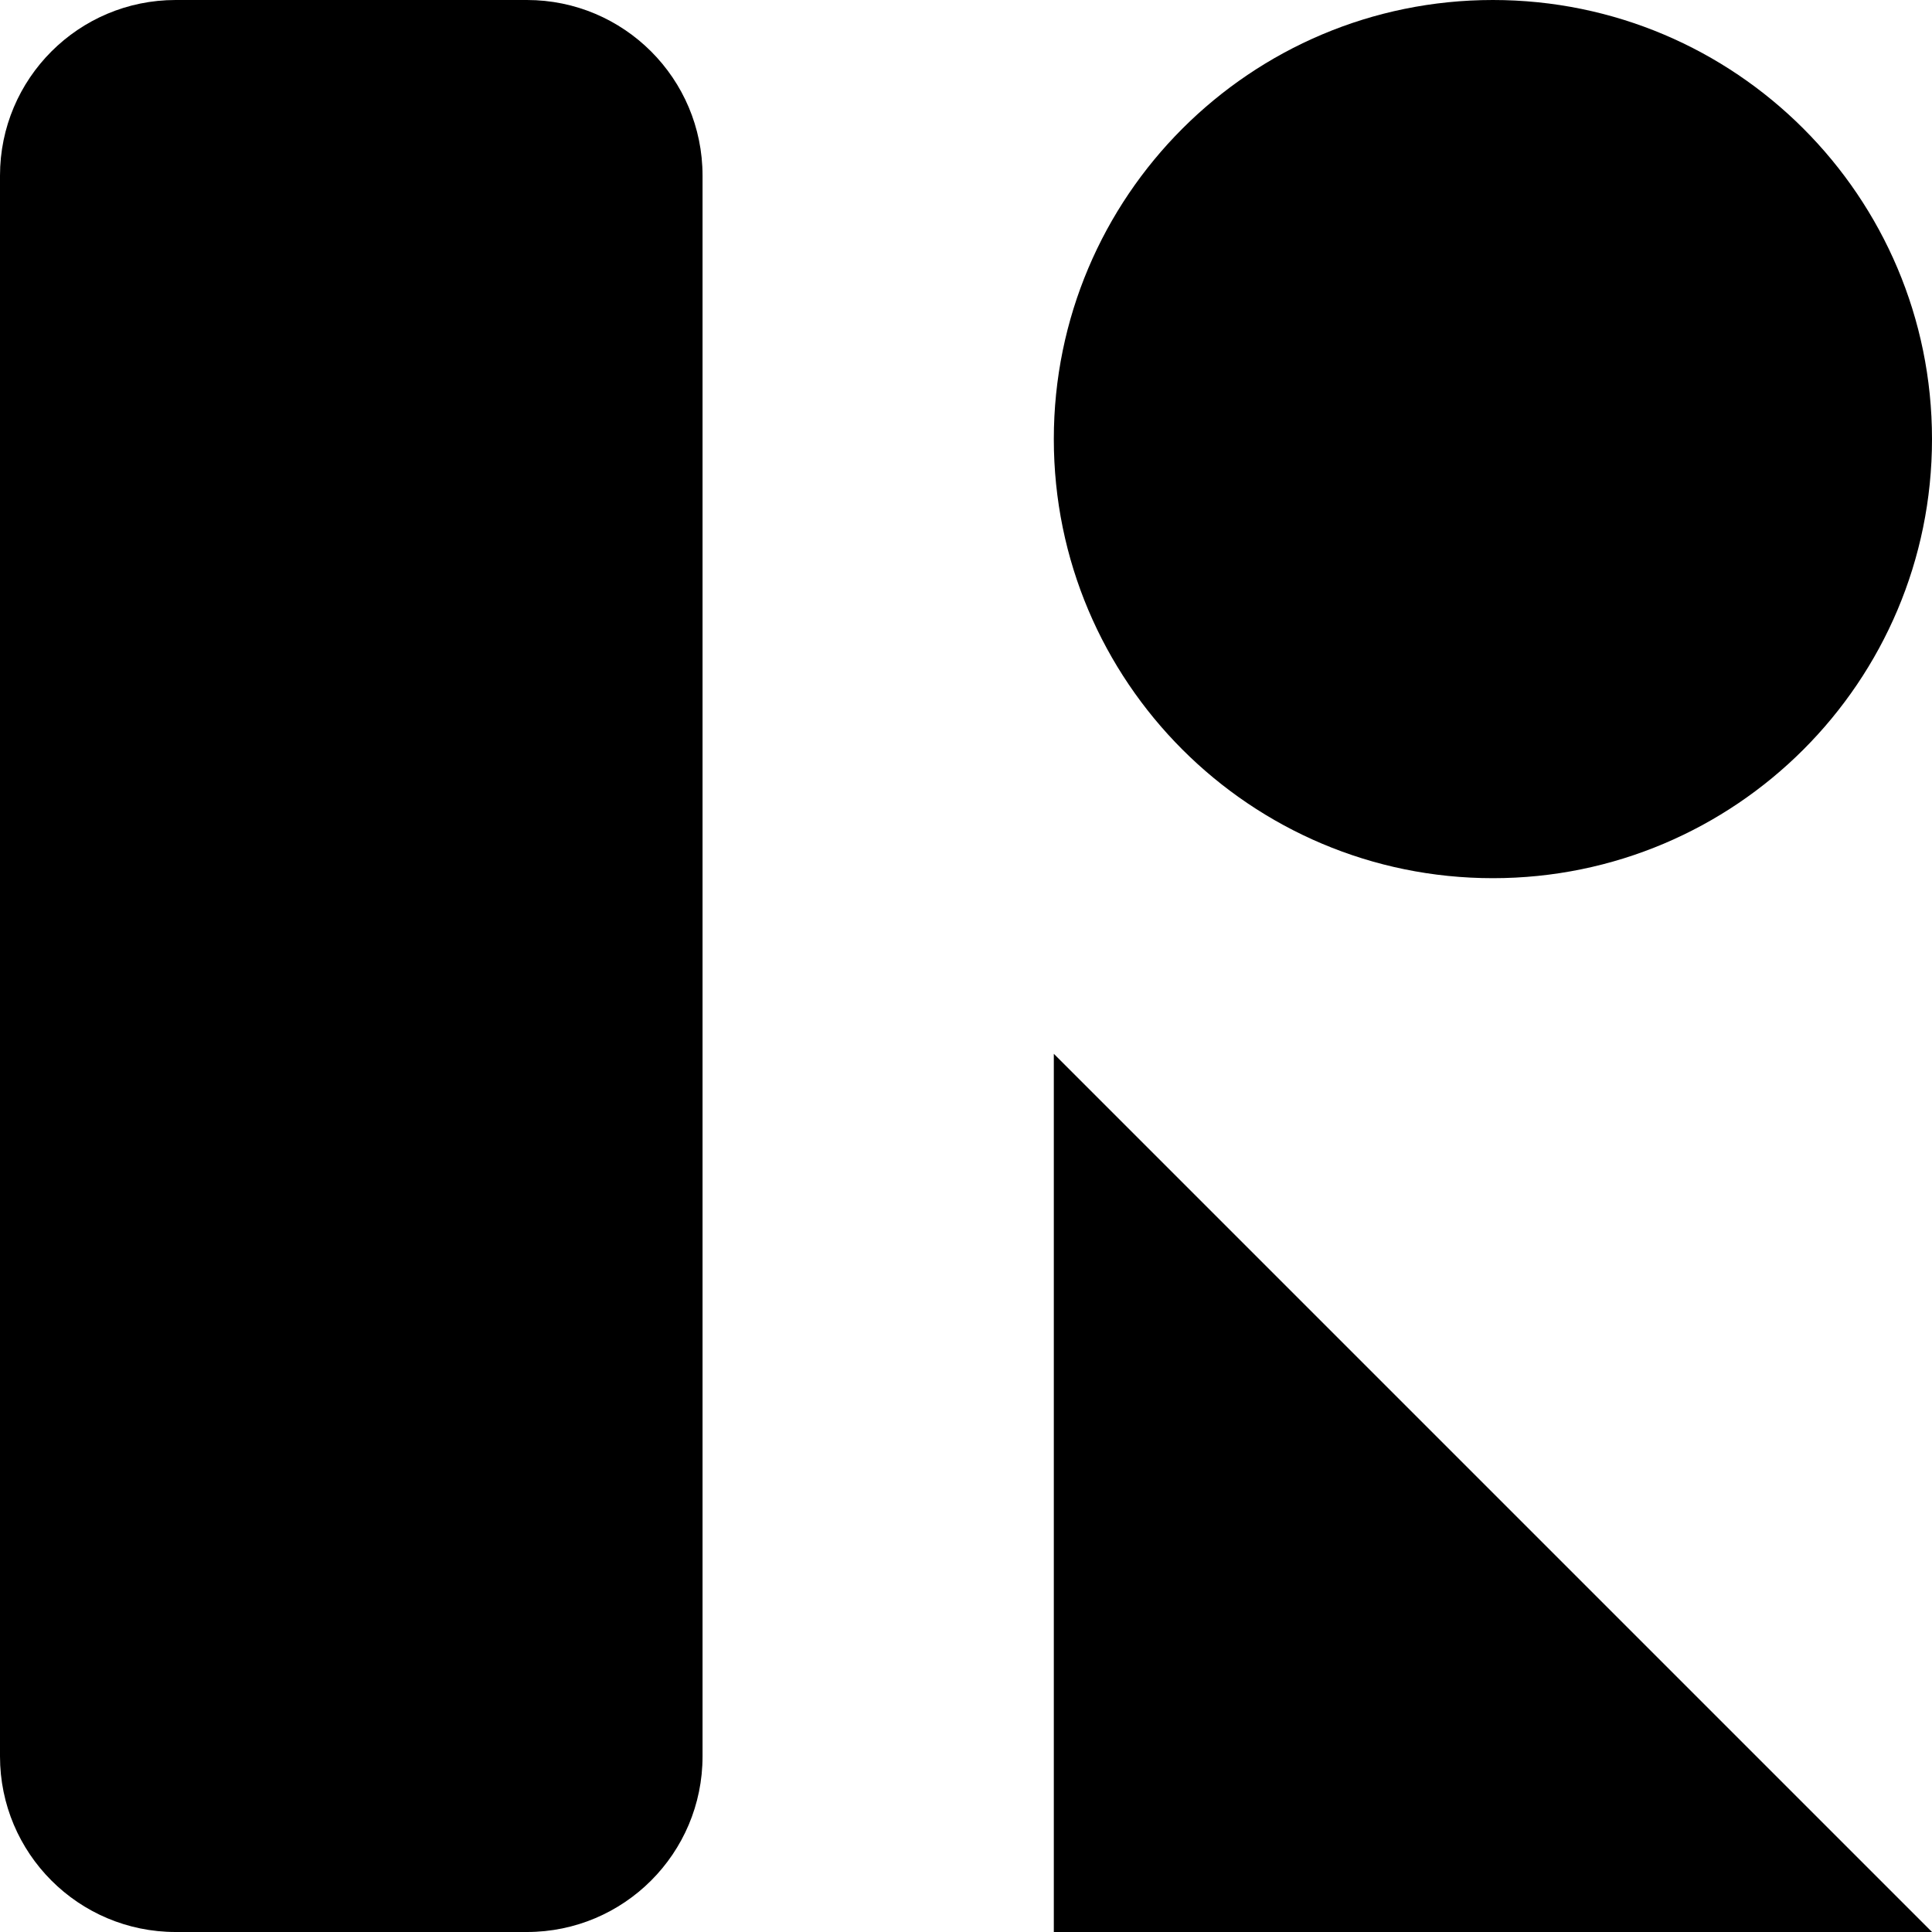
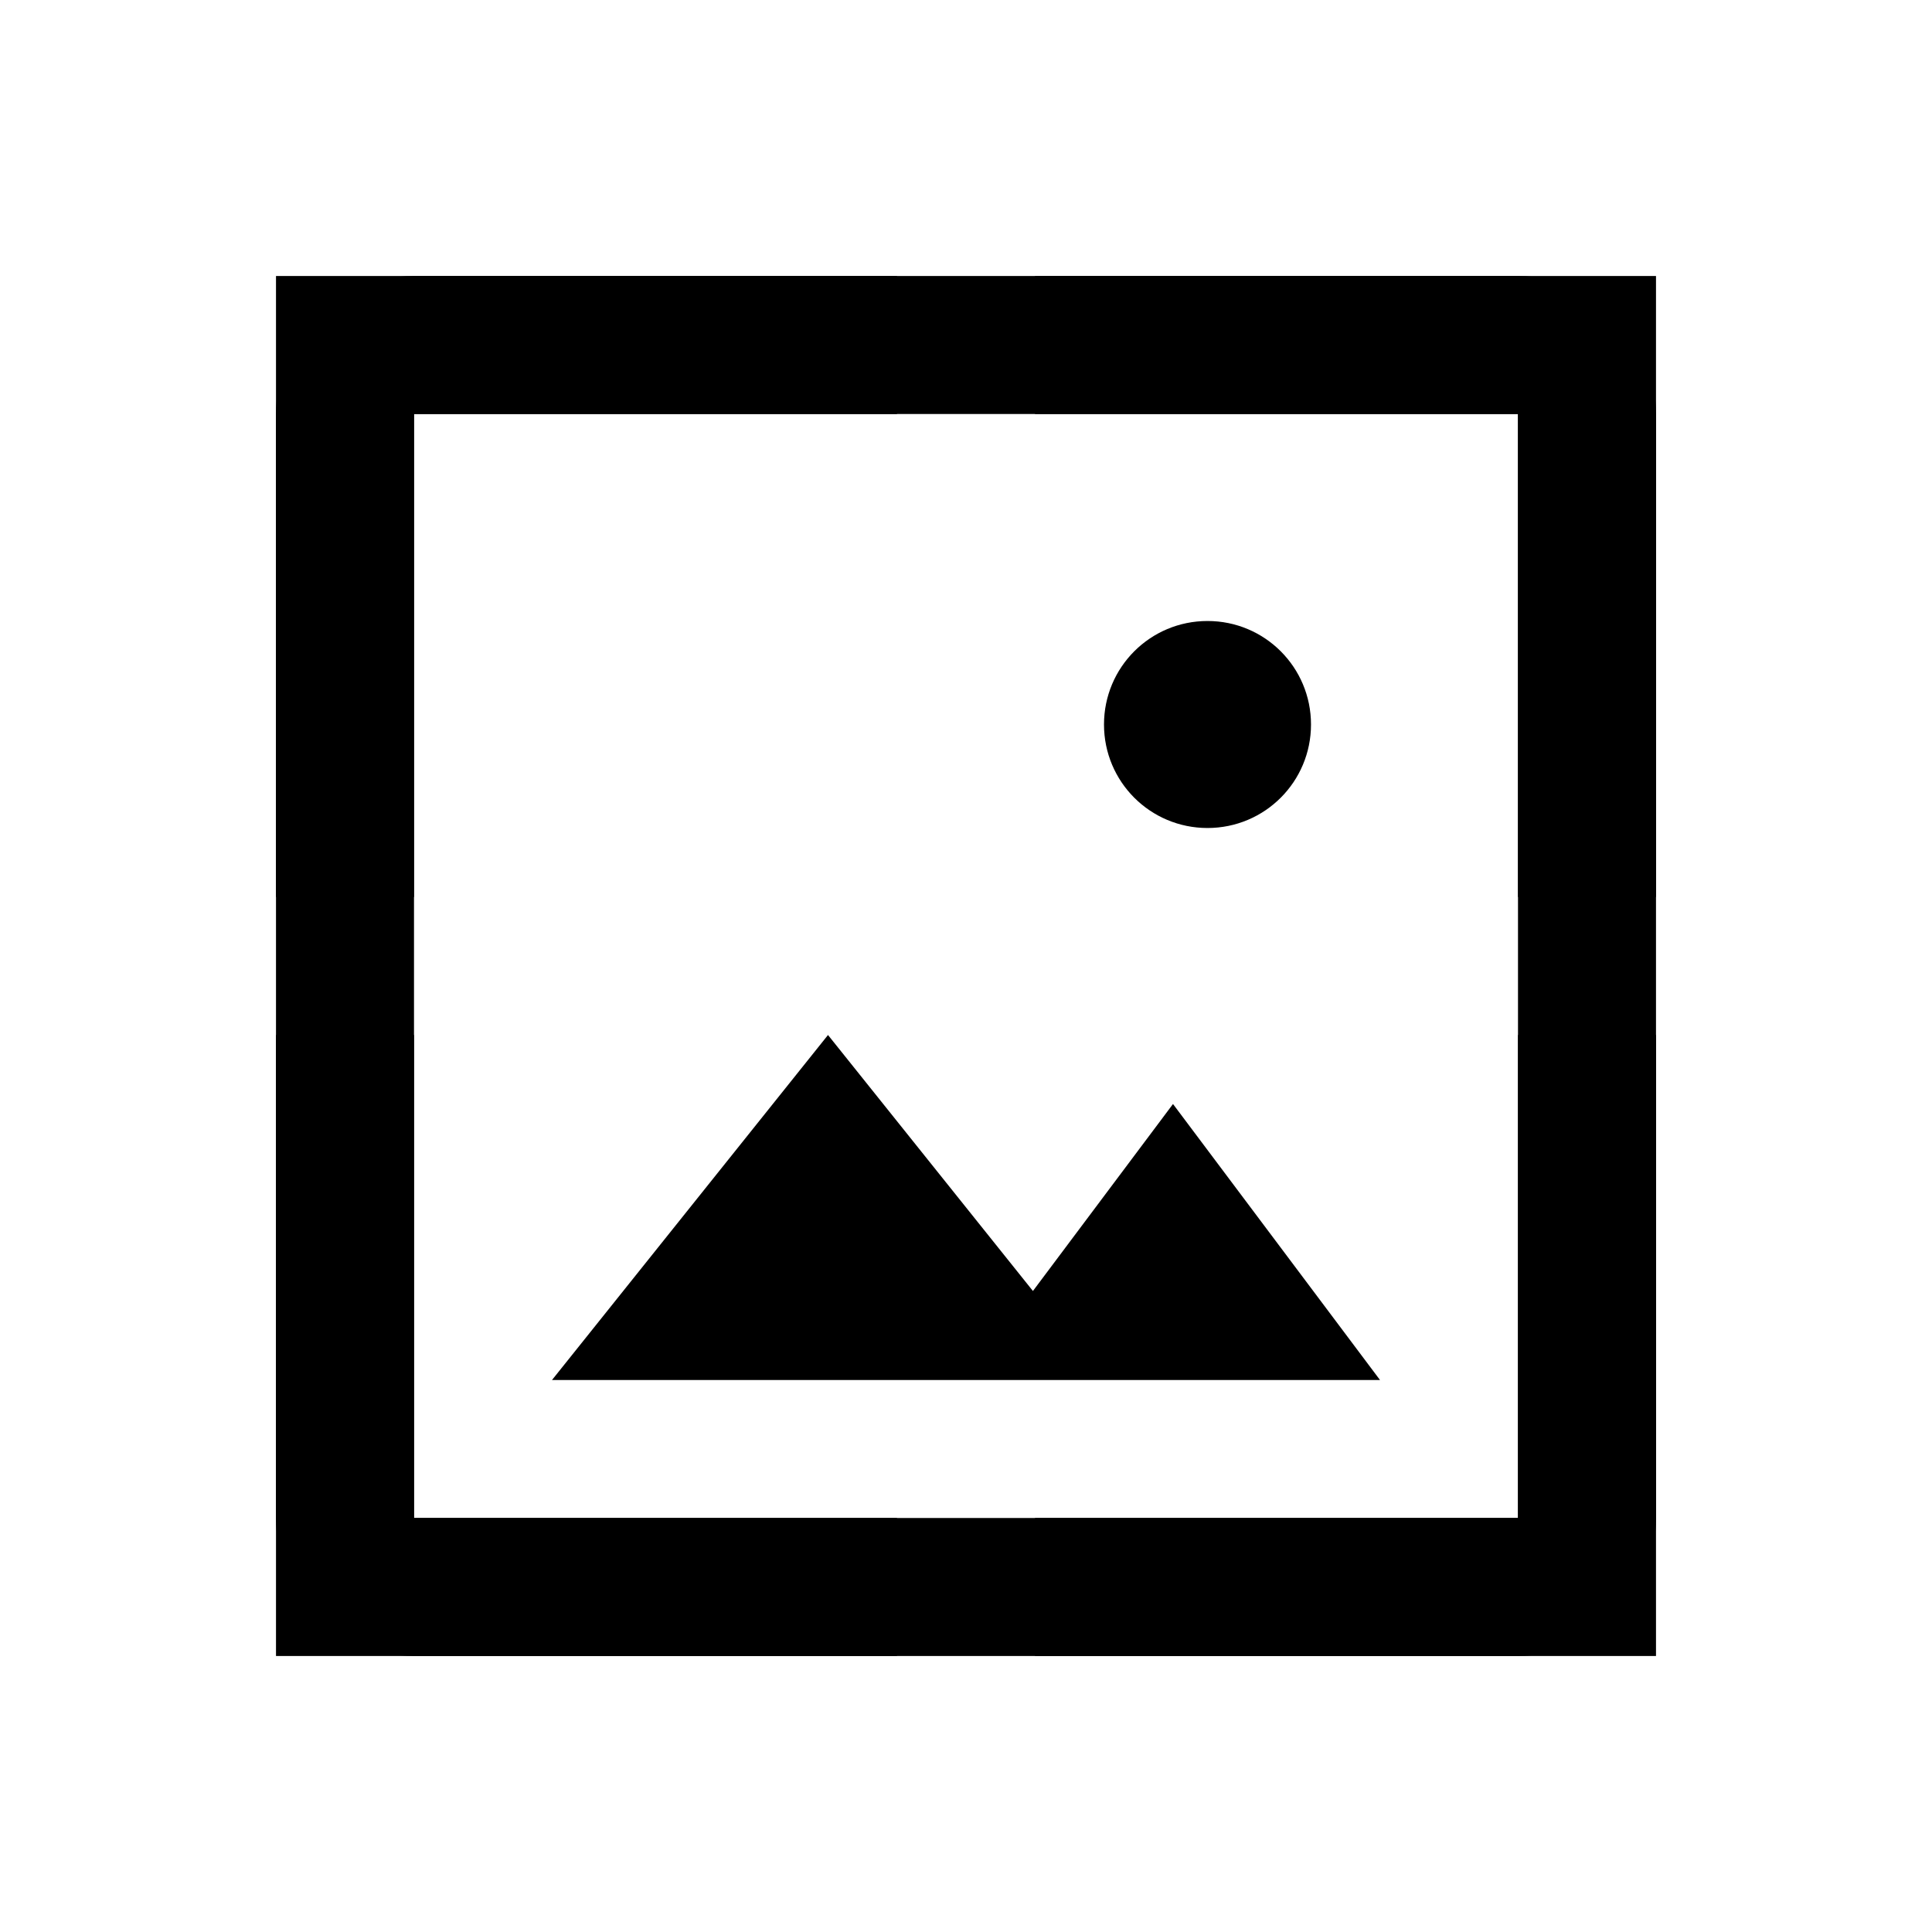
- <svg xmlns="http://www.w3.org/2000/svg" fill="none" viewBox="0 0 22 22">
-   <g>
-     <rect width="8" height="22" fill="currentColor" rx="2" />
-     <path fill="currentColor" d="M12 12L22 22H12L12 12Z" />
-     <circle cx="17" cy="5" r="5" fill="currentColor" />
-   </g>
+ <svg xmlns="http://www.w3.org/2000/svg" viewBox="0 0 28 28" fill="none">
+   <path fill-rule="evenodd" clip-rule="evenodd" d="M13 6H6V13H4V6C4 4.9 4.9 4 6 4H13V6ZM8 20L12 15L14.97 18.71L17 16L20 20H8ZM19 10.5C19 9.67 18.33 9 17.5 9C16.67 9 16 9.67 16 10.5C16 11.33 16.67 12 17.5 12C18.33 12 19 11.33 19 10.5ZM15 4H22C23.1 4 24 4.9 24 6V13H22V6H15V4ZM22 22H15V24H22C23.1 24 24 23.1 24 22V15H22V22ZM4 15H6V22H13V24H6C4.9 24 4 23.1 4 22V15Z" fill="currentColor" />
+   <rect x="5" y="5" width="18" height="18" stroke="currentColor" stroke-width="2" />
</svg>
